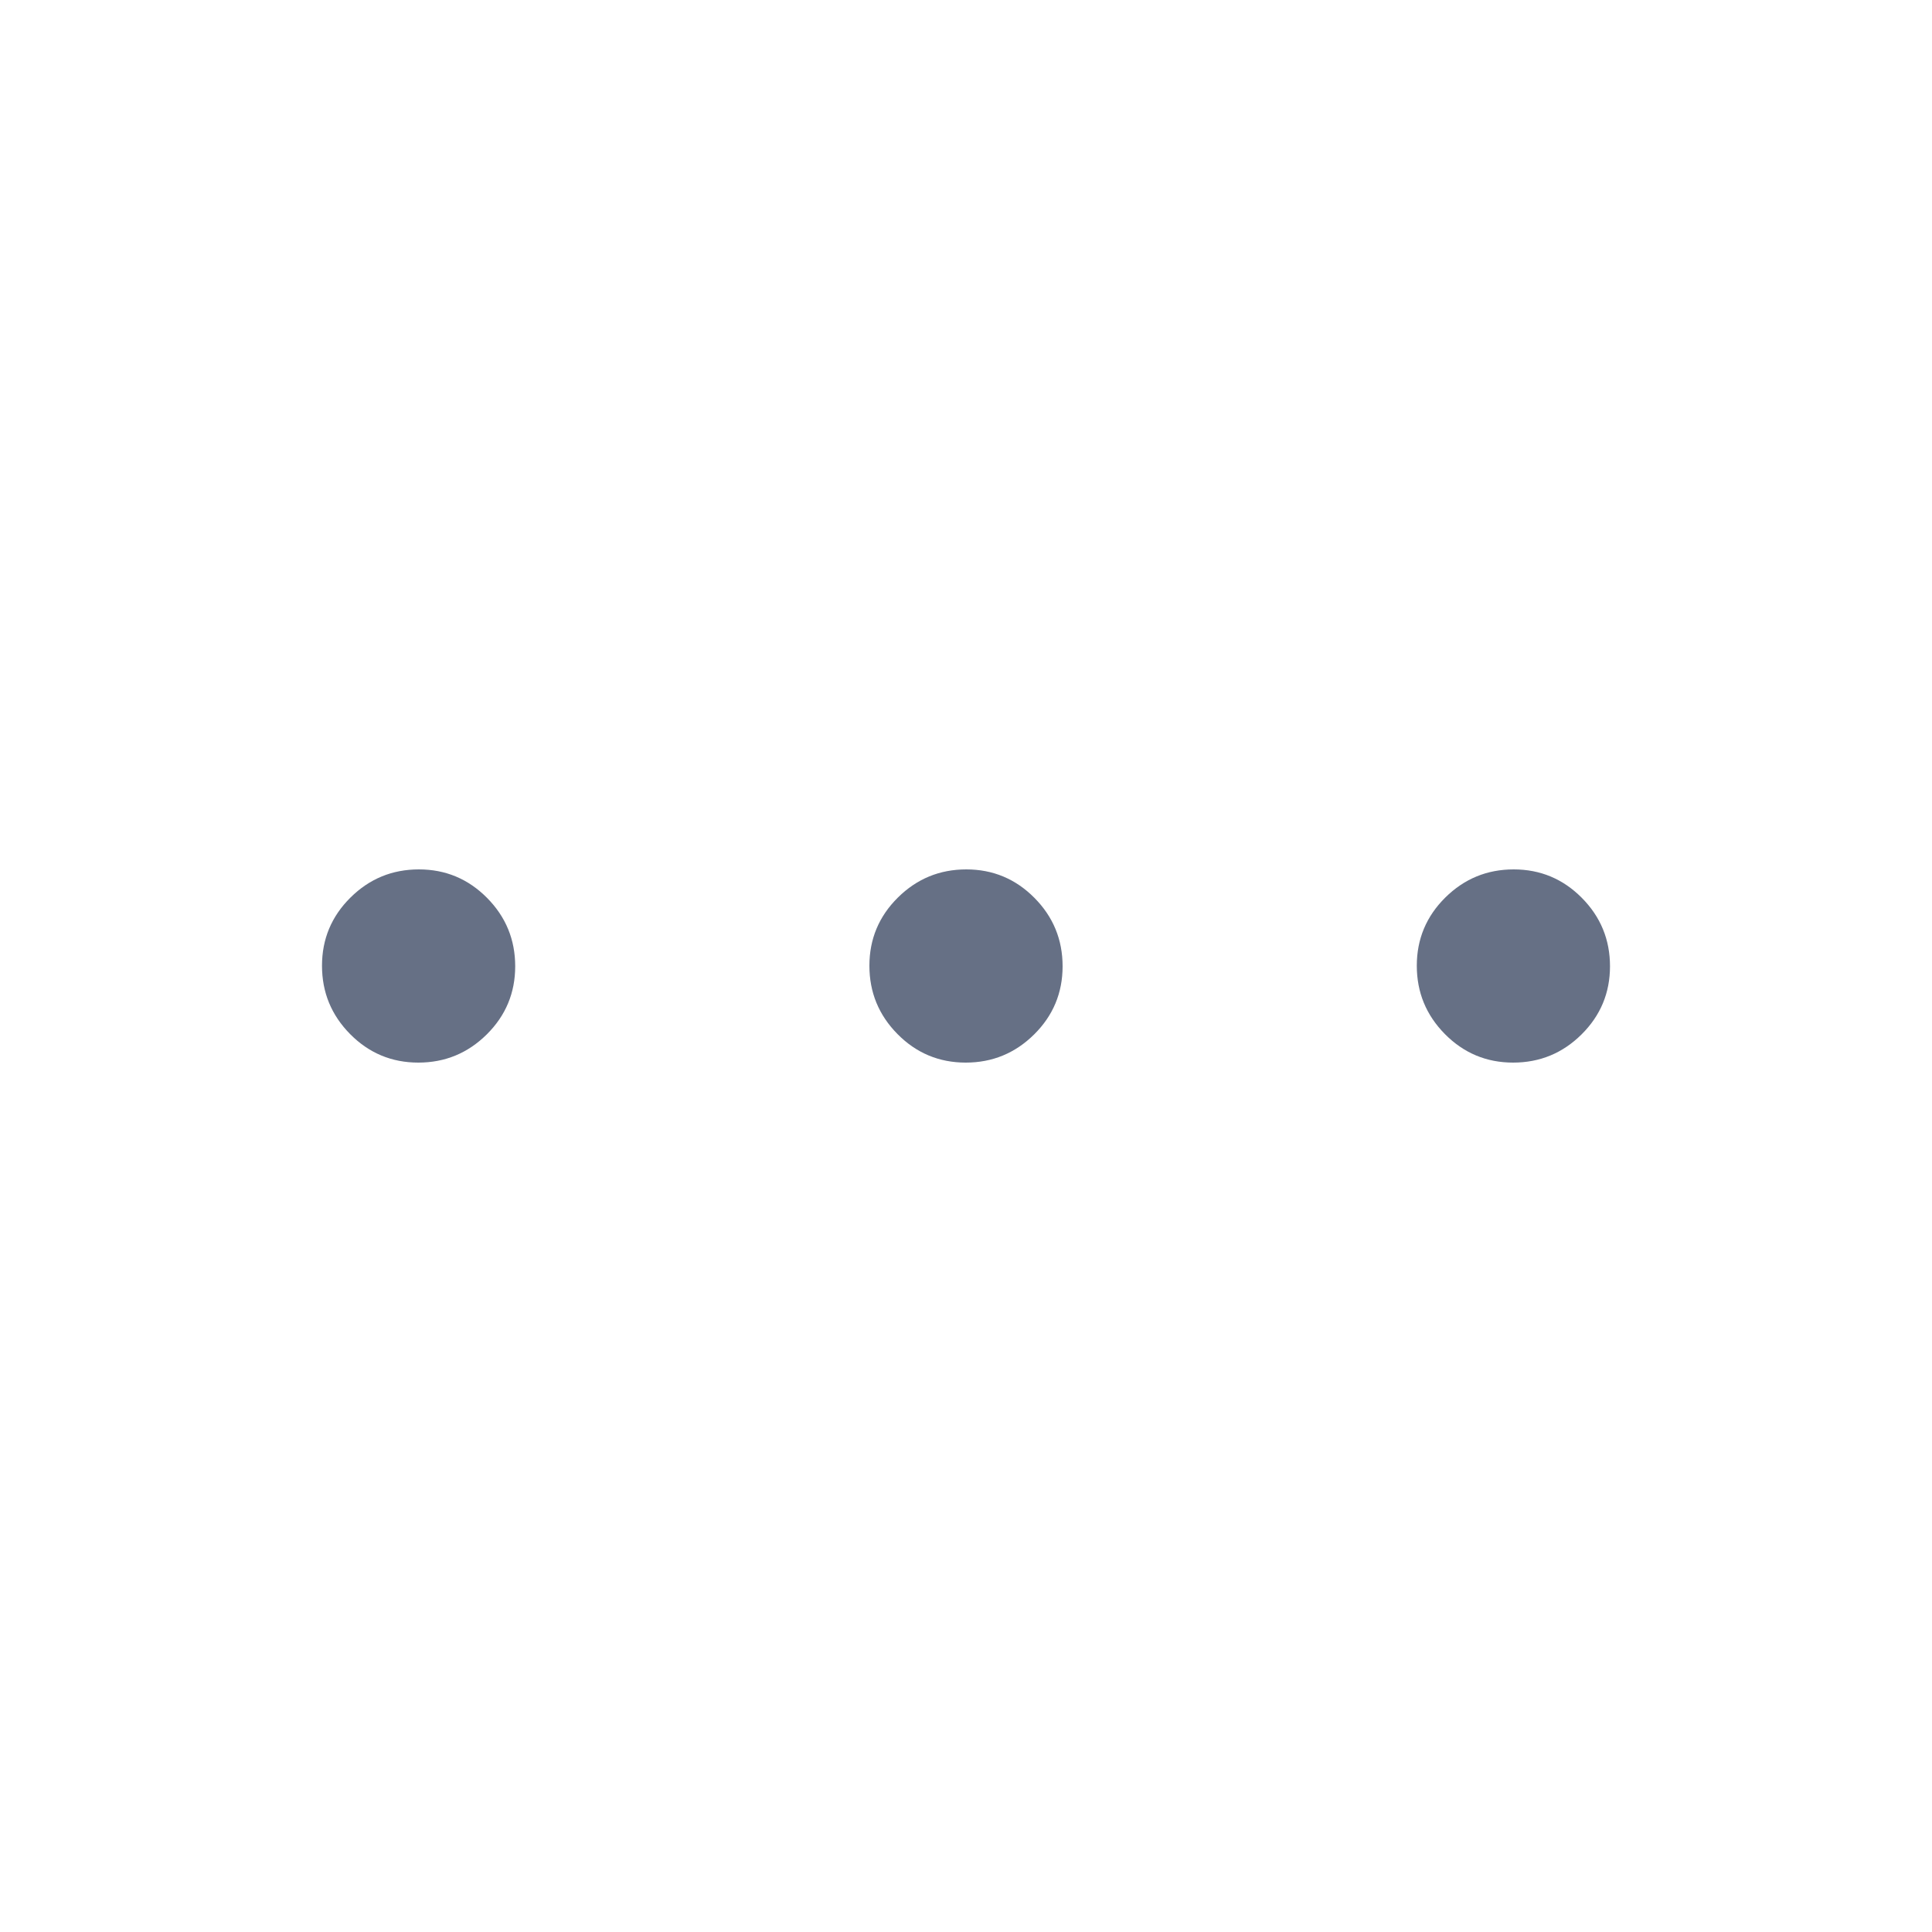
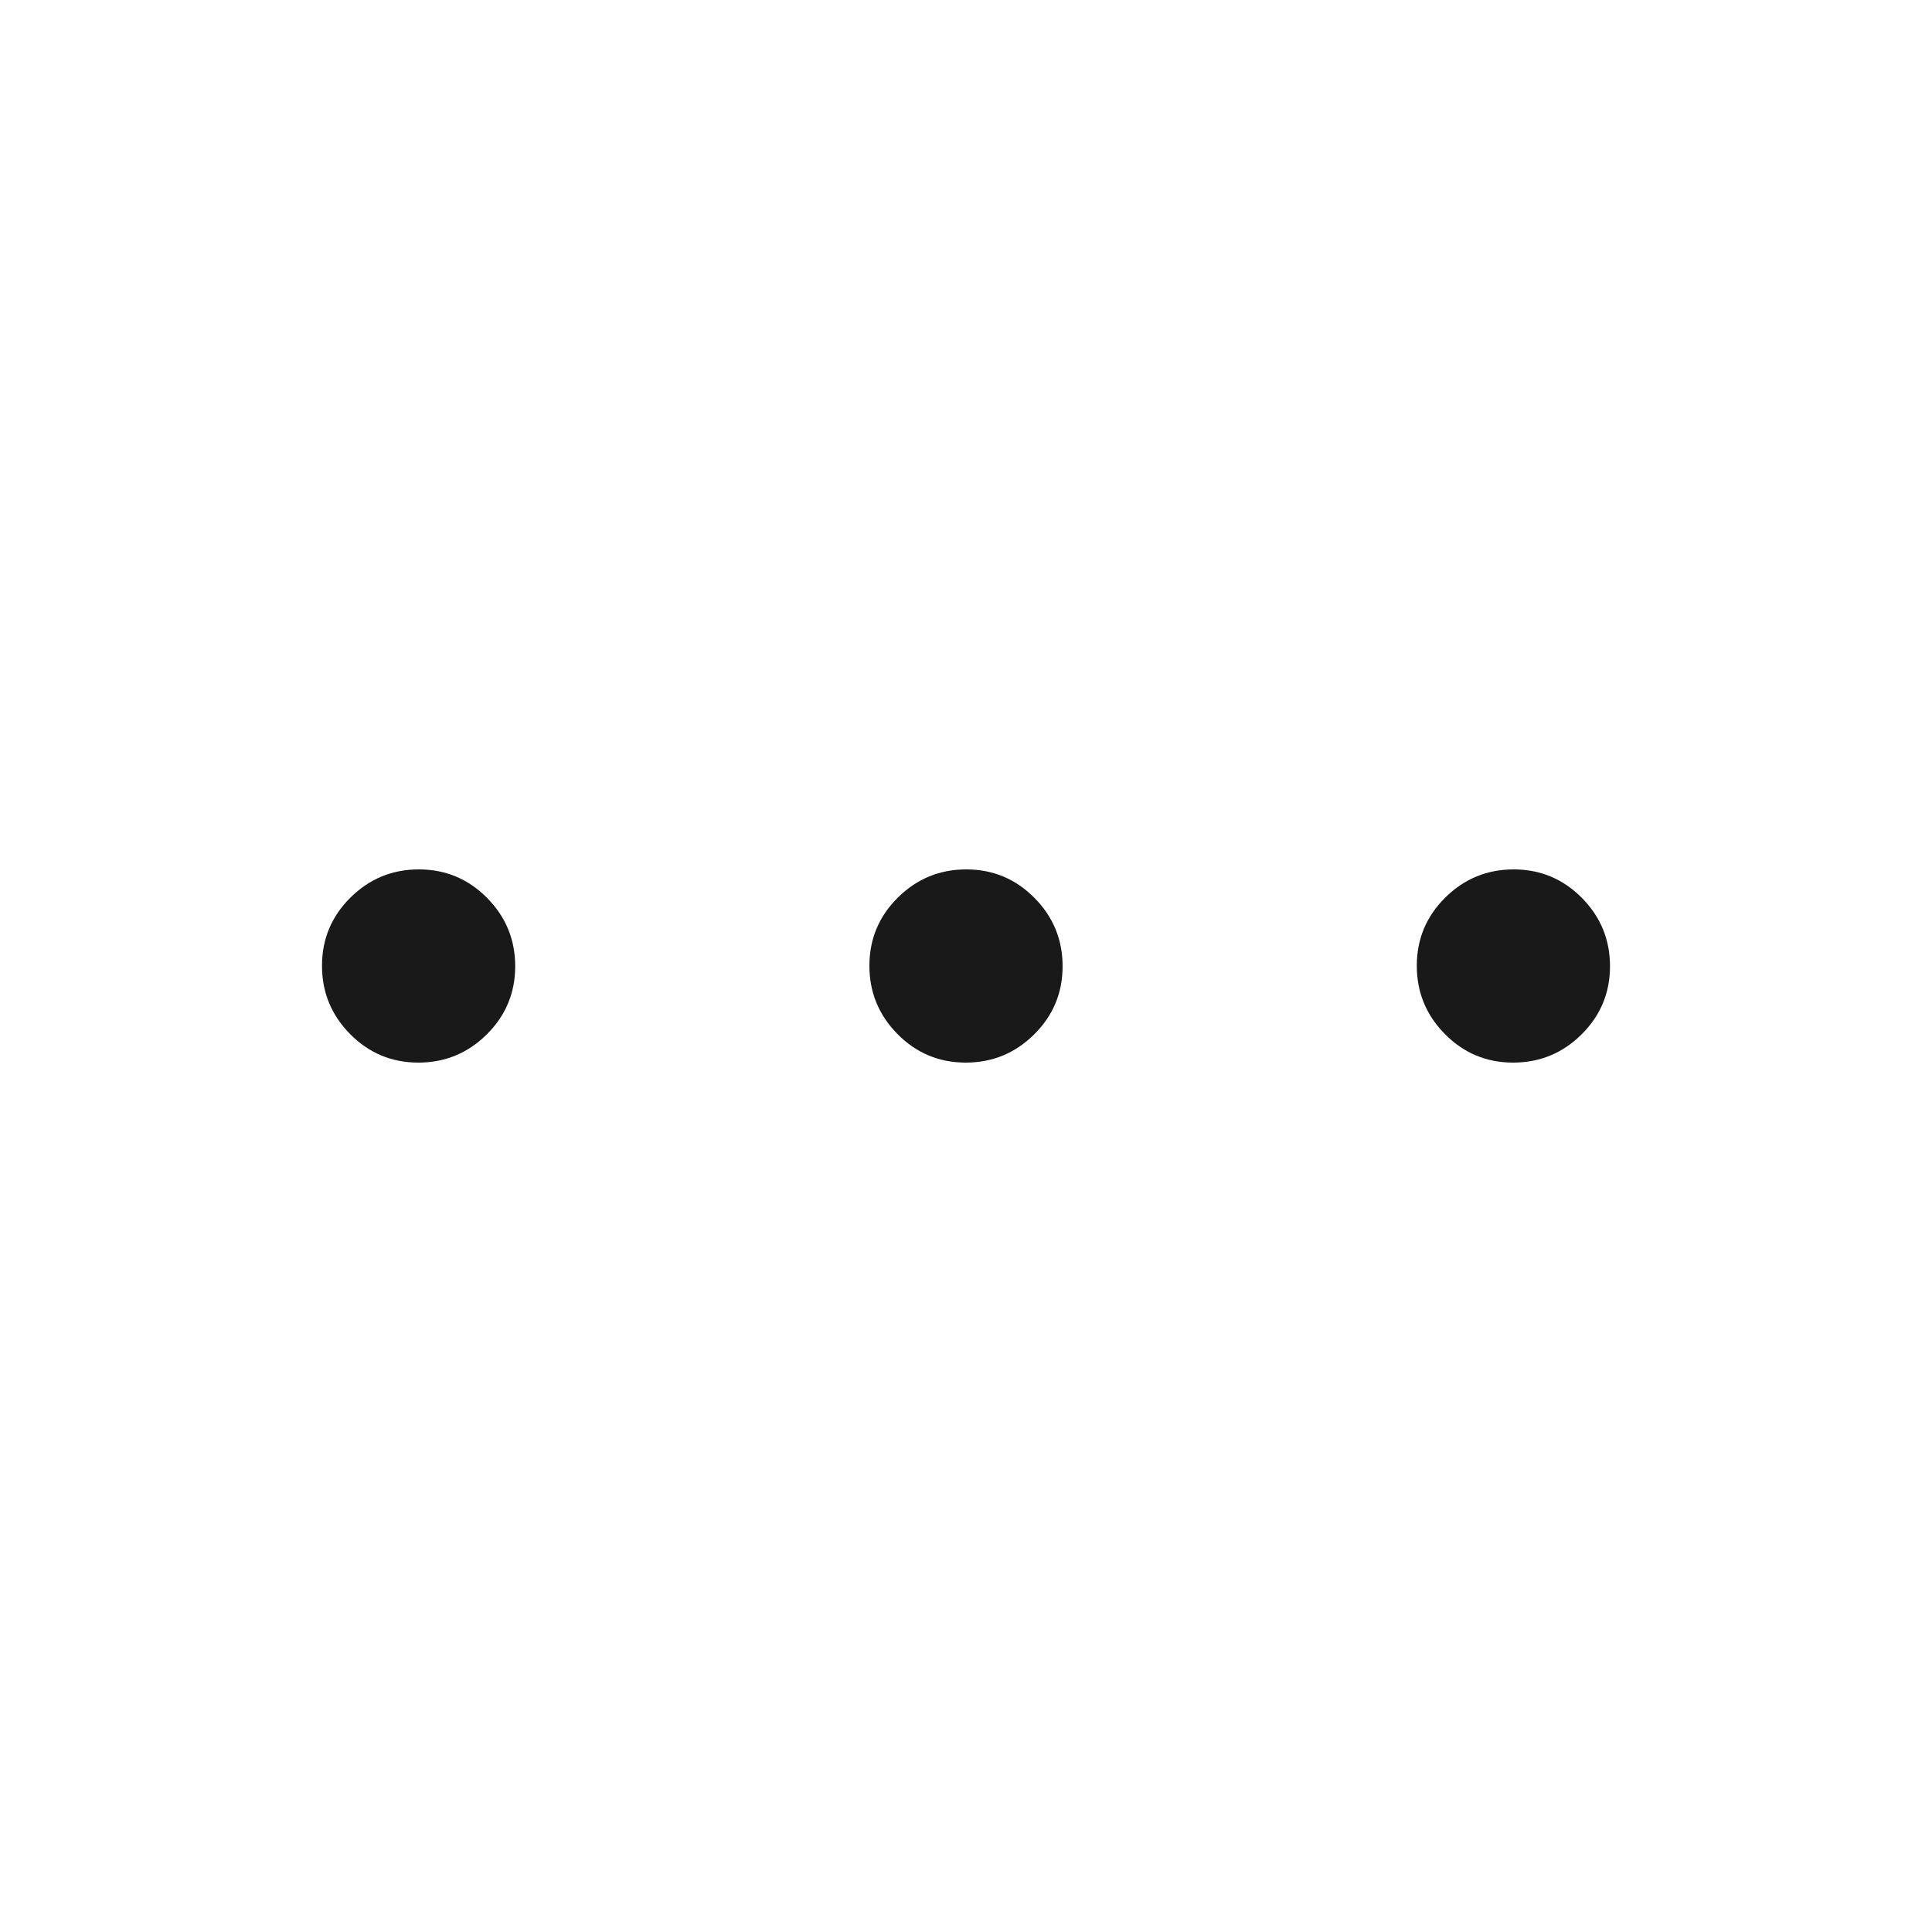
<svg xmlns="http://www.w3.org/2000/svg" width="48" height="48" viewBox="0 0 48 48" fill="none">
-   <path d="M10.393 26.4C9.731 26.4 9.167 26.164 8.7 25.693C8.233 25.221 8 24.655 8 23.993C8 23.331 8.236 22.767 8.707 22.3C9.178 21.833 9.745 21.6 10.407 21.6C11.069 21.6 11.633 21.836 12.1 22.307C12.567 22.778 12.8 23.345 12.8 24.007C12.8 24.669 12.564 25.233 12.093 25.7C11.621 26.167 11.055 26.4 10.393 26.4ZM23.993 26.4C23.331 26.4 22.767 26.164 22.3 25.693C21.833 25.221 21.6 24.655 21.6 23.993C21.6 23.331 21.836 22.767 22.307 22.3C22.779 21.833 23.345 21.6 24.007 21.6C24.669 21.6 25.233 21.836 25.7 22.307C26.167 22.778 26.4 23.345 26.4 24.007C26.4 24.669 26.164 25.233 25.693 25.7C25.221 26.167 24.655 26.4 23.993 26.4ZM37.593 26.4C36.931 26.4 36.367 26.164 35.9 25.693C35.433 25.221 35.2 24.655 35.2 23.993C35.2 23.331 35.436 22.767 35.907 22.3C36.379 21.833 36.945 21.6 37.607 21.6C38.269 21.6 38.833 21.836 39.3 22.307C39.767 22.778 40 23.345 40 24.007C40 24.669 39.764 25.233 39.293 25.7C38.822 26.167 38.255 26.4 37.593 26.4Z" fill="#667085" />
+   <path d="M10.393 26.4C9.731 26.4 9.167 26.164 8.7 25.693C8.233 25.221 8 24.655 8 23.993C8 23.331 8.236 22.767 8.707 22.3C9.178 21.833 9.745 21.6 10.407 21.6C11.069 21.6 11.633 21.836 12.1 22.307C12.567 22.778 12.8 23.345 12.8 24.007C12.8 24.669 12.564 25.233 12.093 25.7C11.621 26.167 11.055 26.4 10.393 26.4ZM23.993 26.4C23.331 26.4 22.767 26.164 22.3 25.693C21.833 25.221 21.6 24.655 21.6 23.993C21.6 23.331 21.836 22.767 22.307 22.3C22.779 21.833 23.345 21.6 24.007 21.6C24.669 21.6 25.233 21.836 25.7 22.307C26.167 22.778 26.4 23.345 26.4 24.007C26.4 24.669 26.164 25.233 25.693 25.7C25.221 26.167 24.655 26.4 23.993 26.4ZM37.593 26.4C36.931 26.4 36.367 26.164 35.9 25.693C35.433 25.221 35.2 24.655 35.2 23.993C35.2 23.331 35.436 22.767 35.907 22.3C36.379 21.833 36.945 21.6 37.607 21.6C38.269 21.6 38.833 21.836 39.3 22.307C39.767 22.778 40 23.345 40 24.007C40 24.669 39.764 25.233 39.293 25.7C38.822 26.167 38.255 26.4 37.593 26.4Z" fill="#191919" />
</svg>
